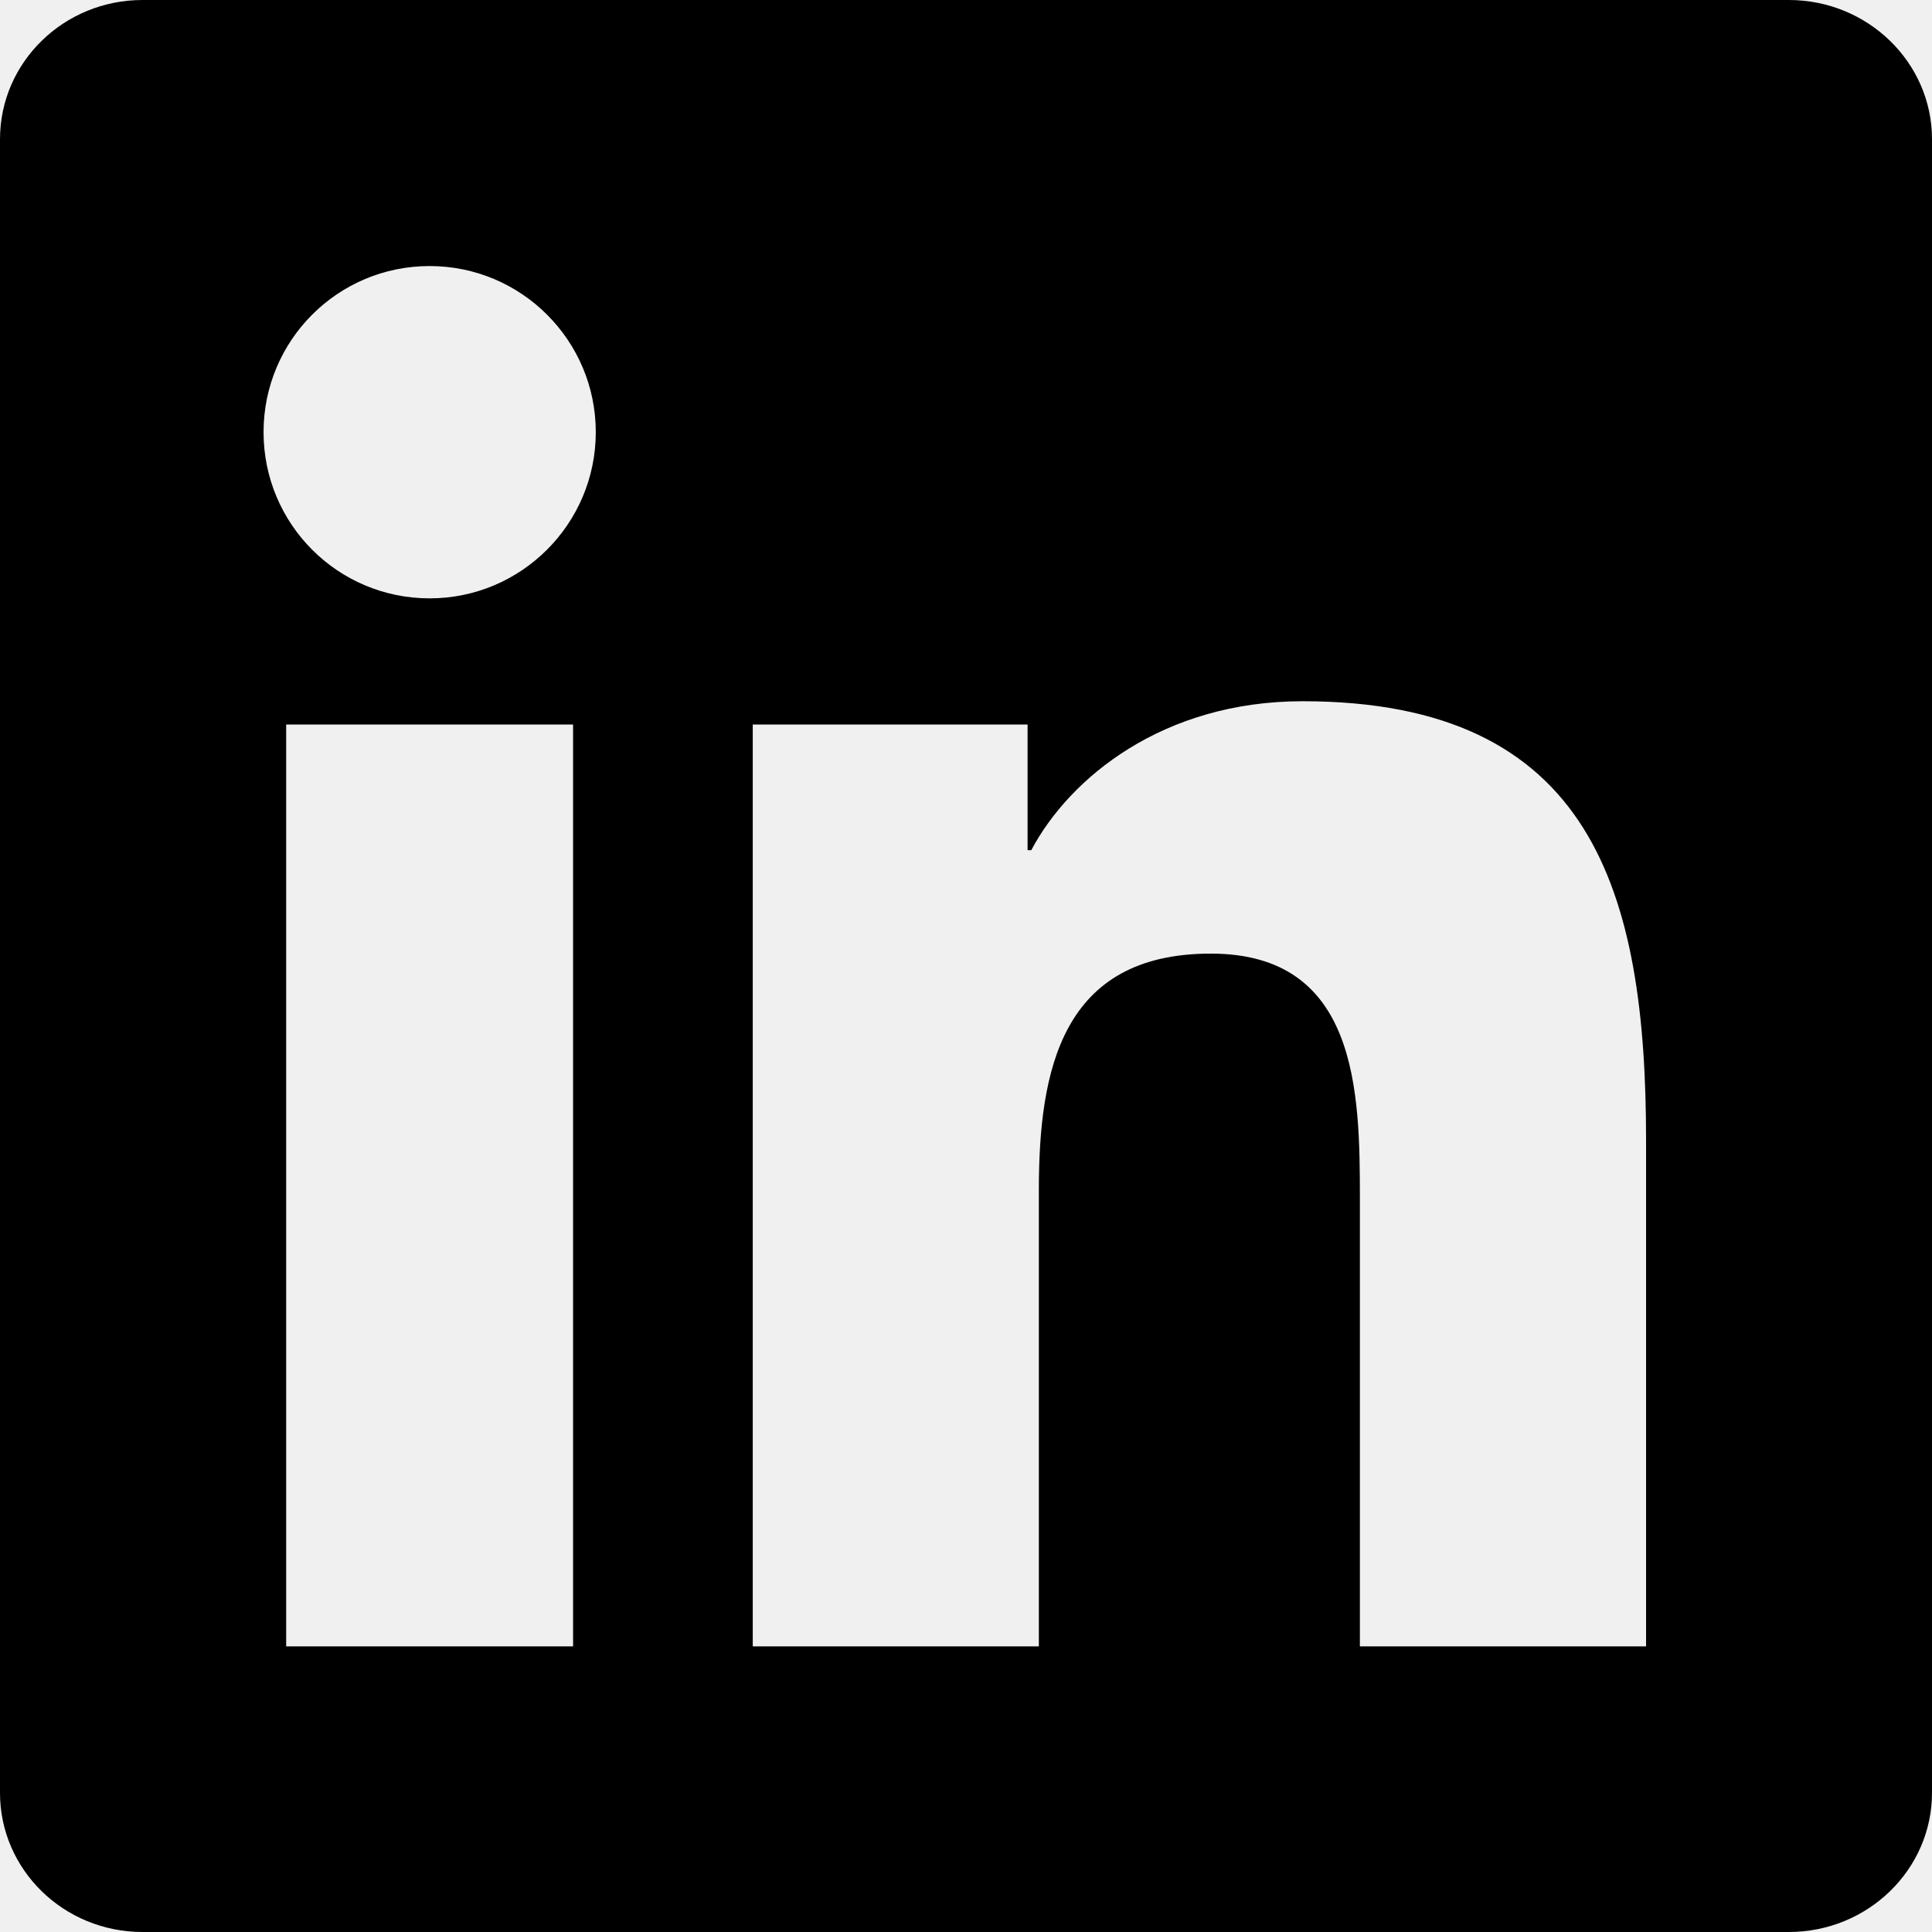
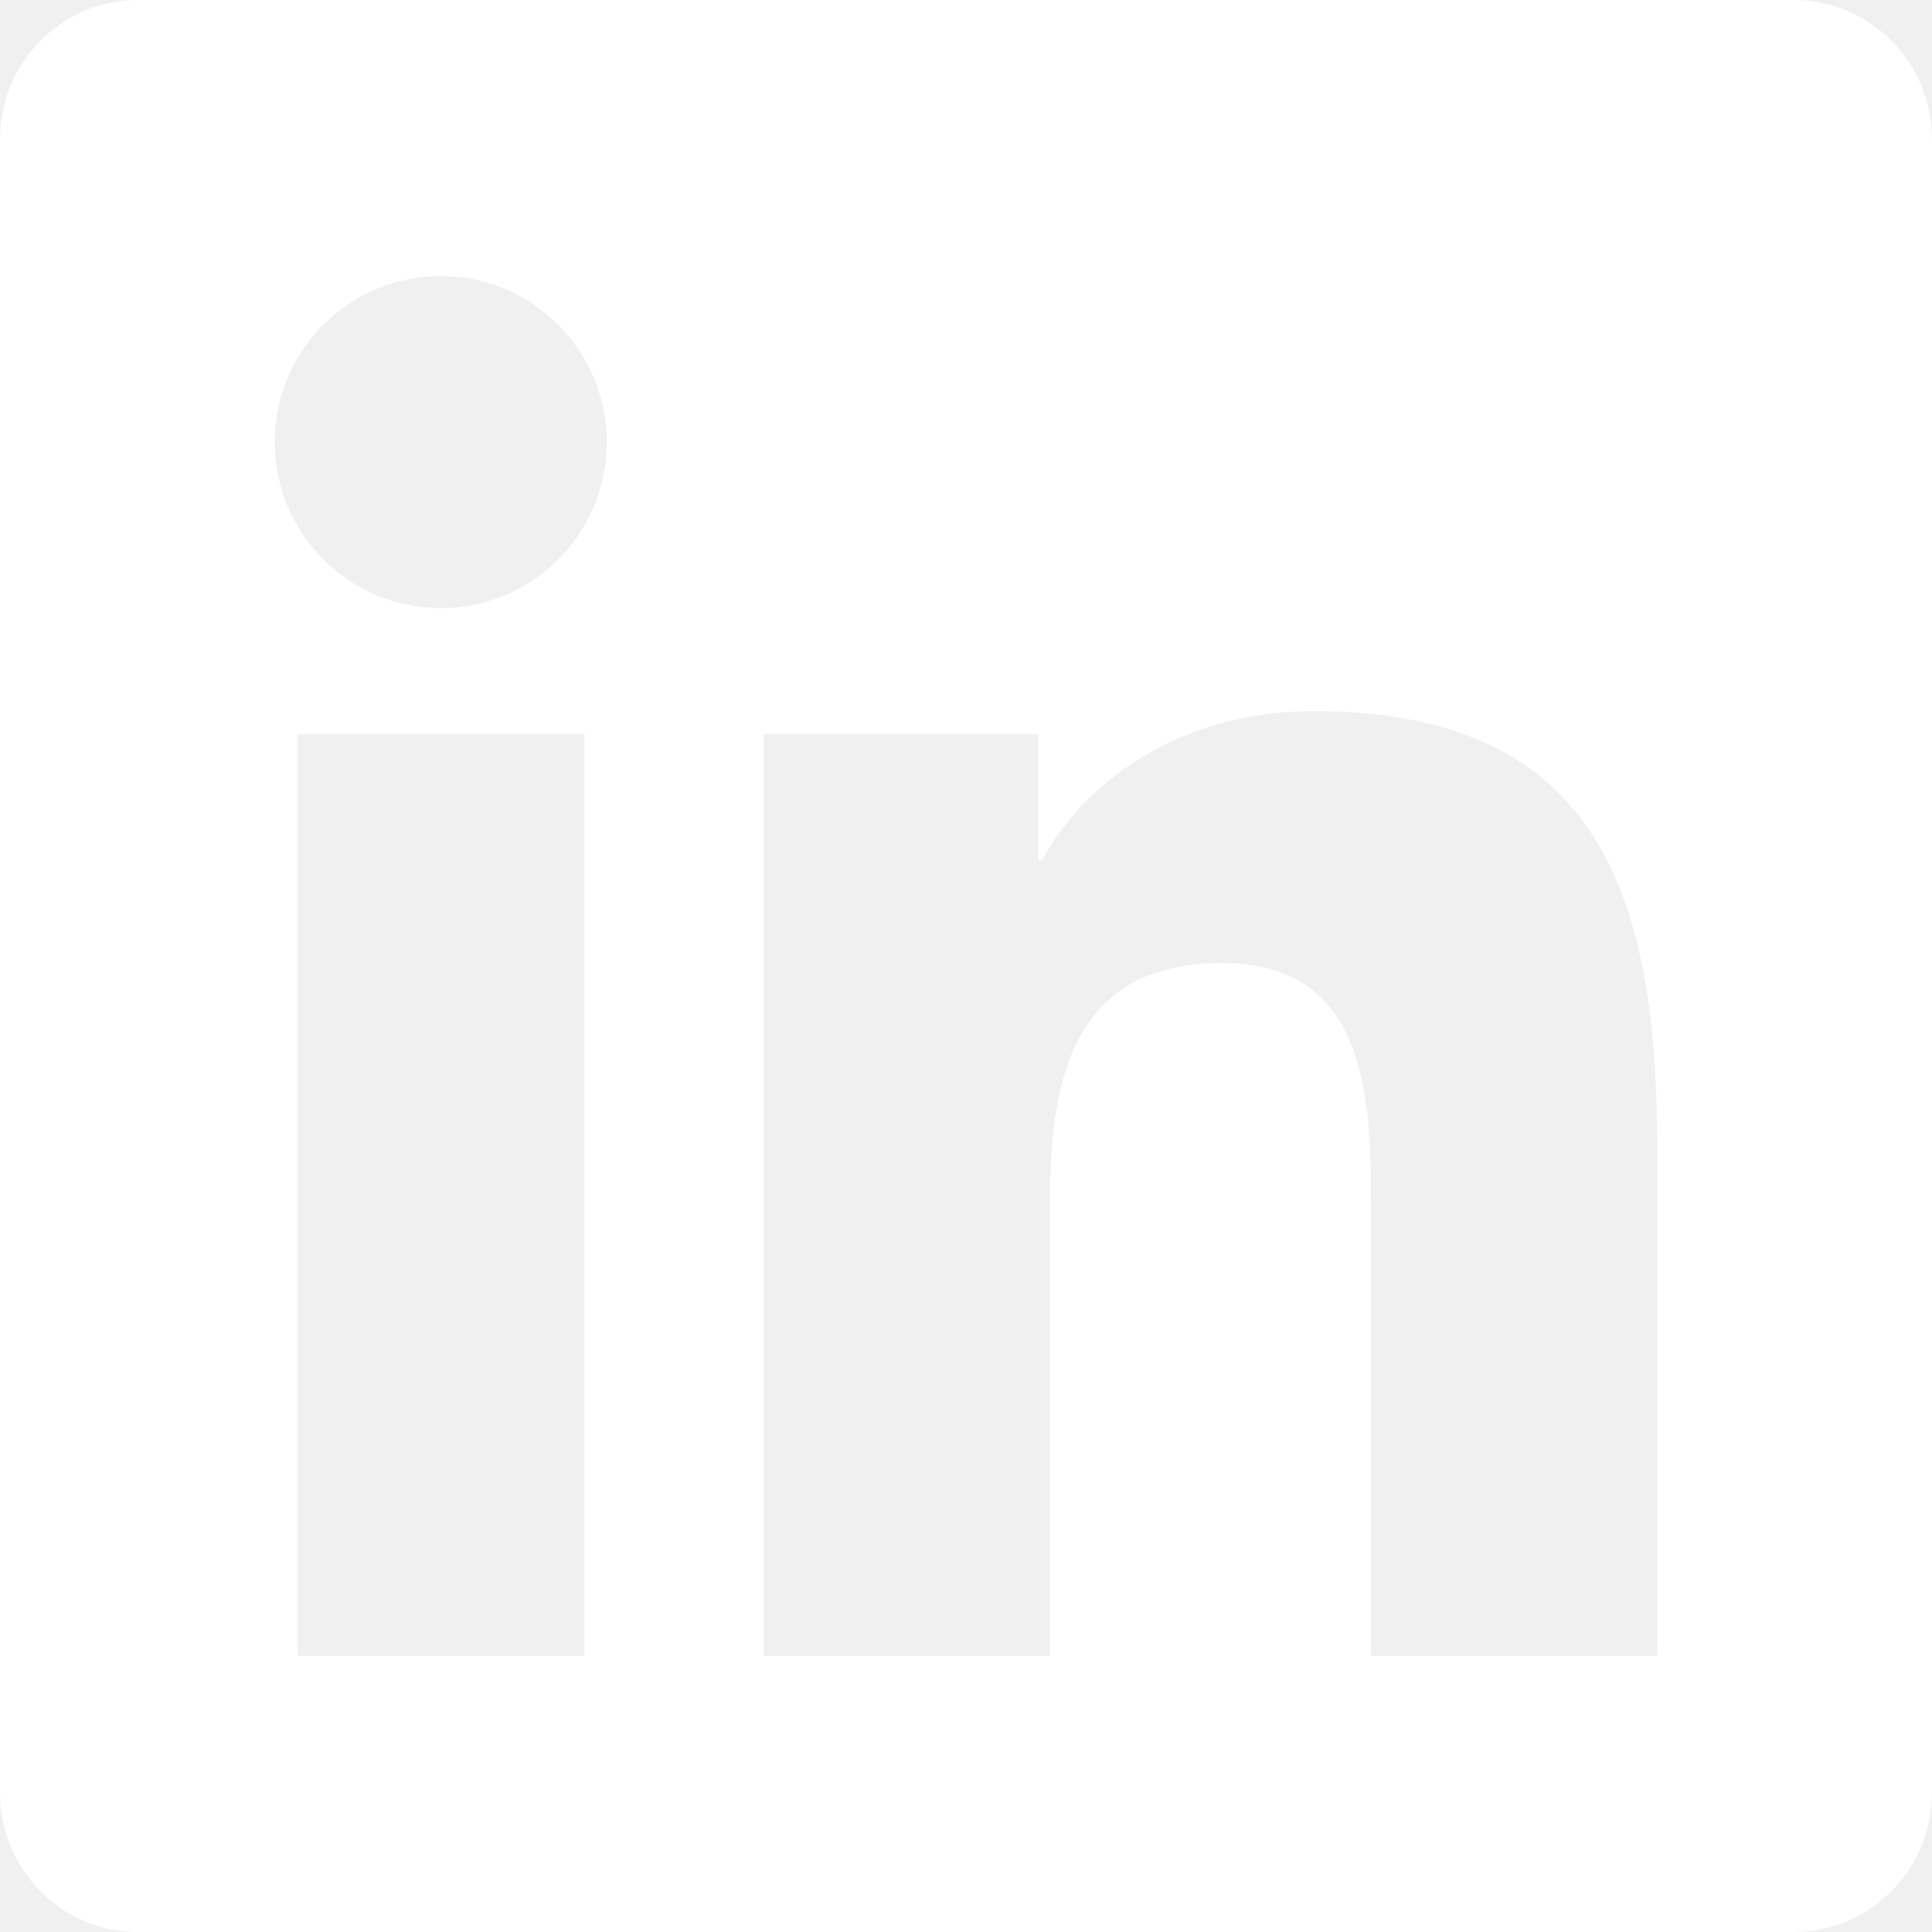
- <svg xmlns="http://www.w3.org/2000/svg" role="img" viewBox="0 0 24 24">
-   <path d="M20.447 20.452h-3.554v-5.569c0-1.328-.027-3.037-1.852-3.037-1.853 0-2.136 1.445-2.136 2.939v5.667H9.351V9h3.414v1.561h.046c.477-.9 1.637-1.85 3.37-1.85 3.601 0 4.267 2.37 4.267 5.455v6.286zM5.337 7.433c-1.144 0-2.063-.926-2.063-2.065 0-1.138.92-2.063 2.063-2.063 1.14 0 2.064.925 2.064 2.063 0 1.139-.925 2.065-2.064 2.065zm1.782 13.019H3.555V9h3.564v11.452zM22.225 0H1.771C.792 0 0 .774 0 1.729v20.542C0 23.227.792 24 1.771 24h20.451C23.2 24 24 23.227 24 22.271V1.729C24 .774 23.2 0 22.222 0h.003z" />
+ <svg xmlns="http://www.w3.org/2000/svg" width="15" height="15" viewBox="0 0 15 15" fill="none">
+   <path d="M13.929 0H1.068C0.479 0 0 0.485 0 1.081V13.918C0 14.514 0.479 15 1.068 15H13.929C14.518 15 15 14.514 15 13.918V1.081C15 0.485 14.518 0 13.929 0ZM4.533 12.857H2.31V5.699H4.537V12.857H4.533ZM3.422 4.721C2.709 4.721 2.133 4.142 2.133 3.432C2.133 2.722 2.709 2.143 3.422 2.143C4.132 2.143 4.711 2.722 4.711 3.432C4.711 4.145 4.135 4.721 3.422 4.721ZM12.867 12.857H10.644V9.375C10.644 8.545 10.627 7.477 9.489 7.477C8.33 7.477 8.153 8.381 8.153 9.315V12.857H5.93V5.699H8.062V6.676H8.093C8.391 6.114 9.117 5.521 10.199 5.521C12.449 5.521 12.867 7.004 12.867 8.933V12.857Z" fill="white" />
</svg>
